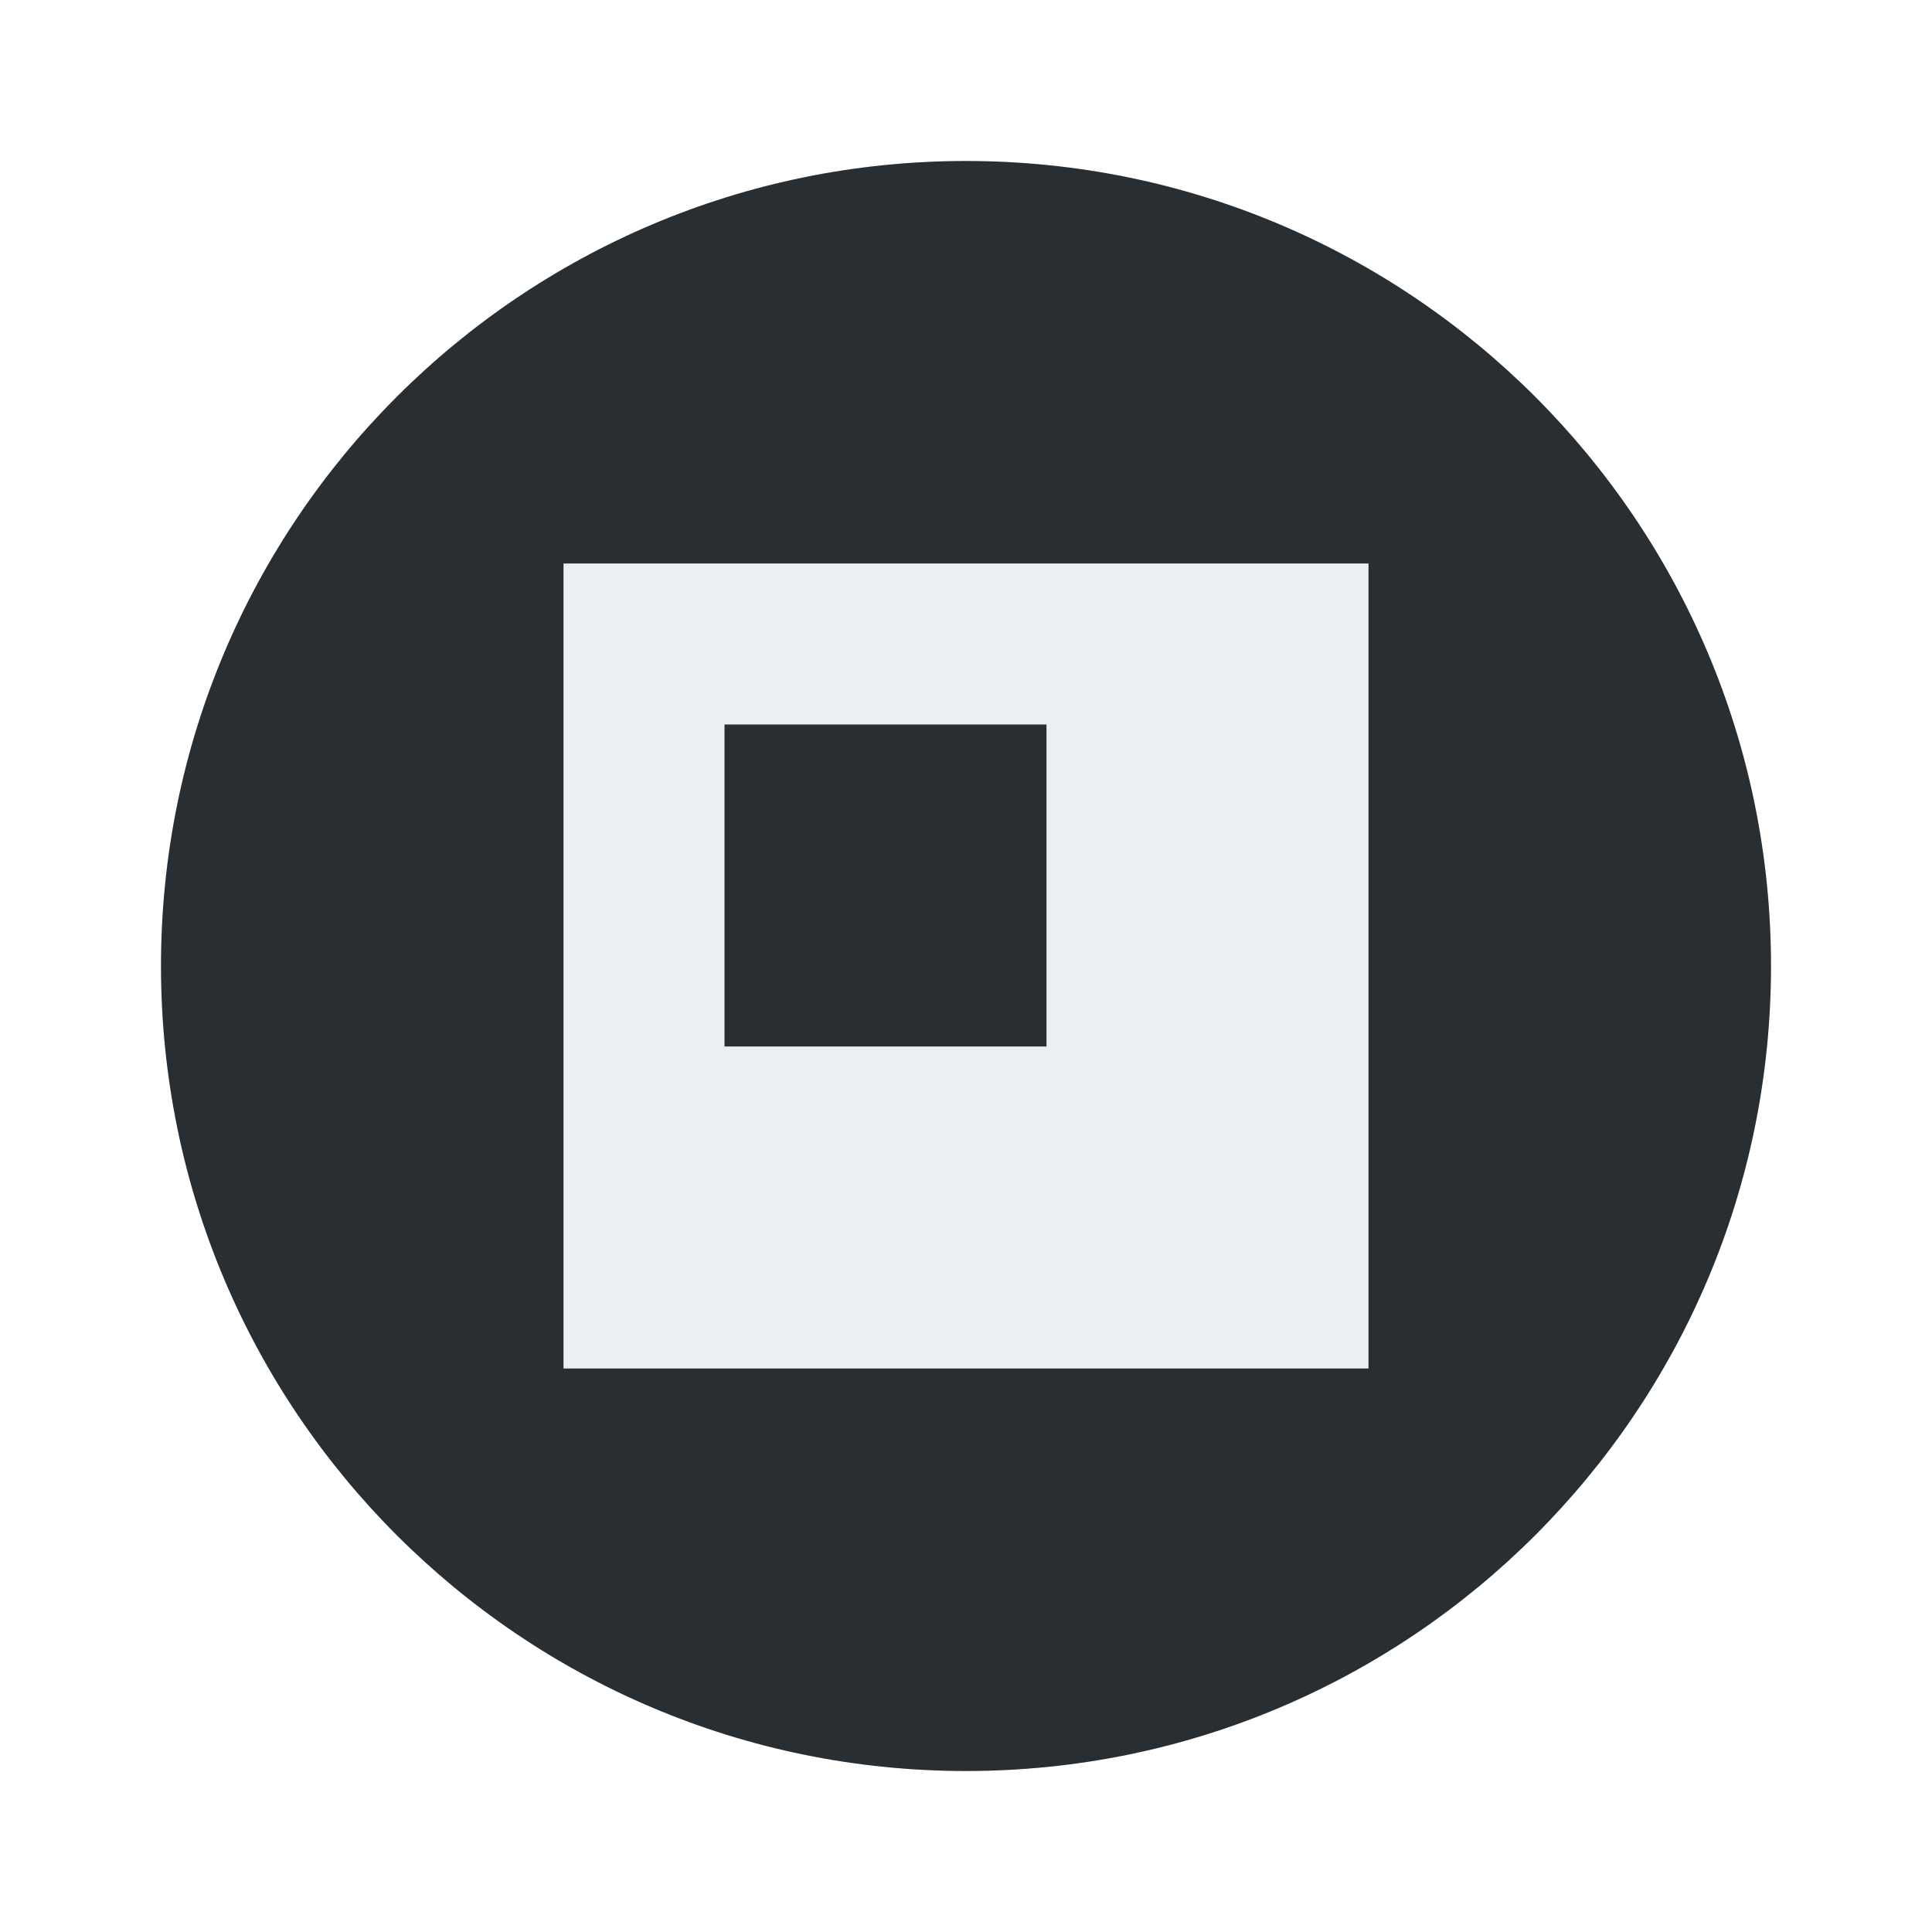
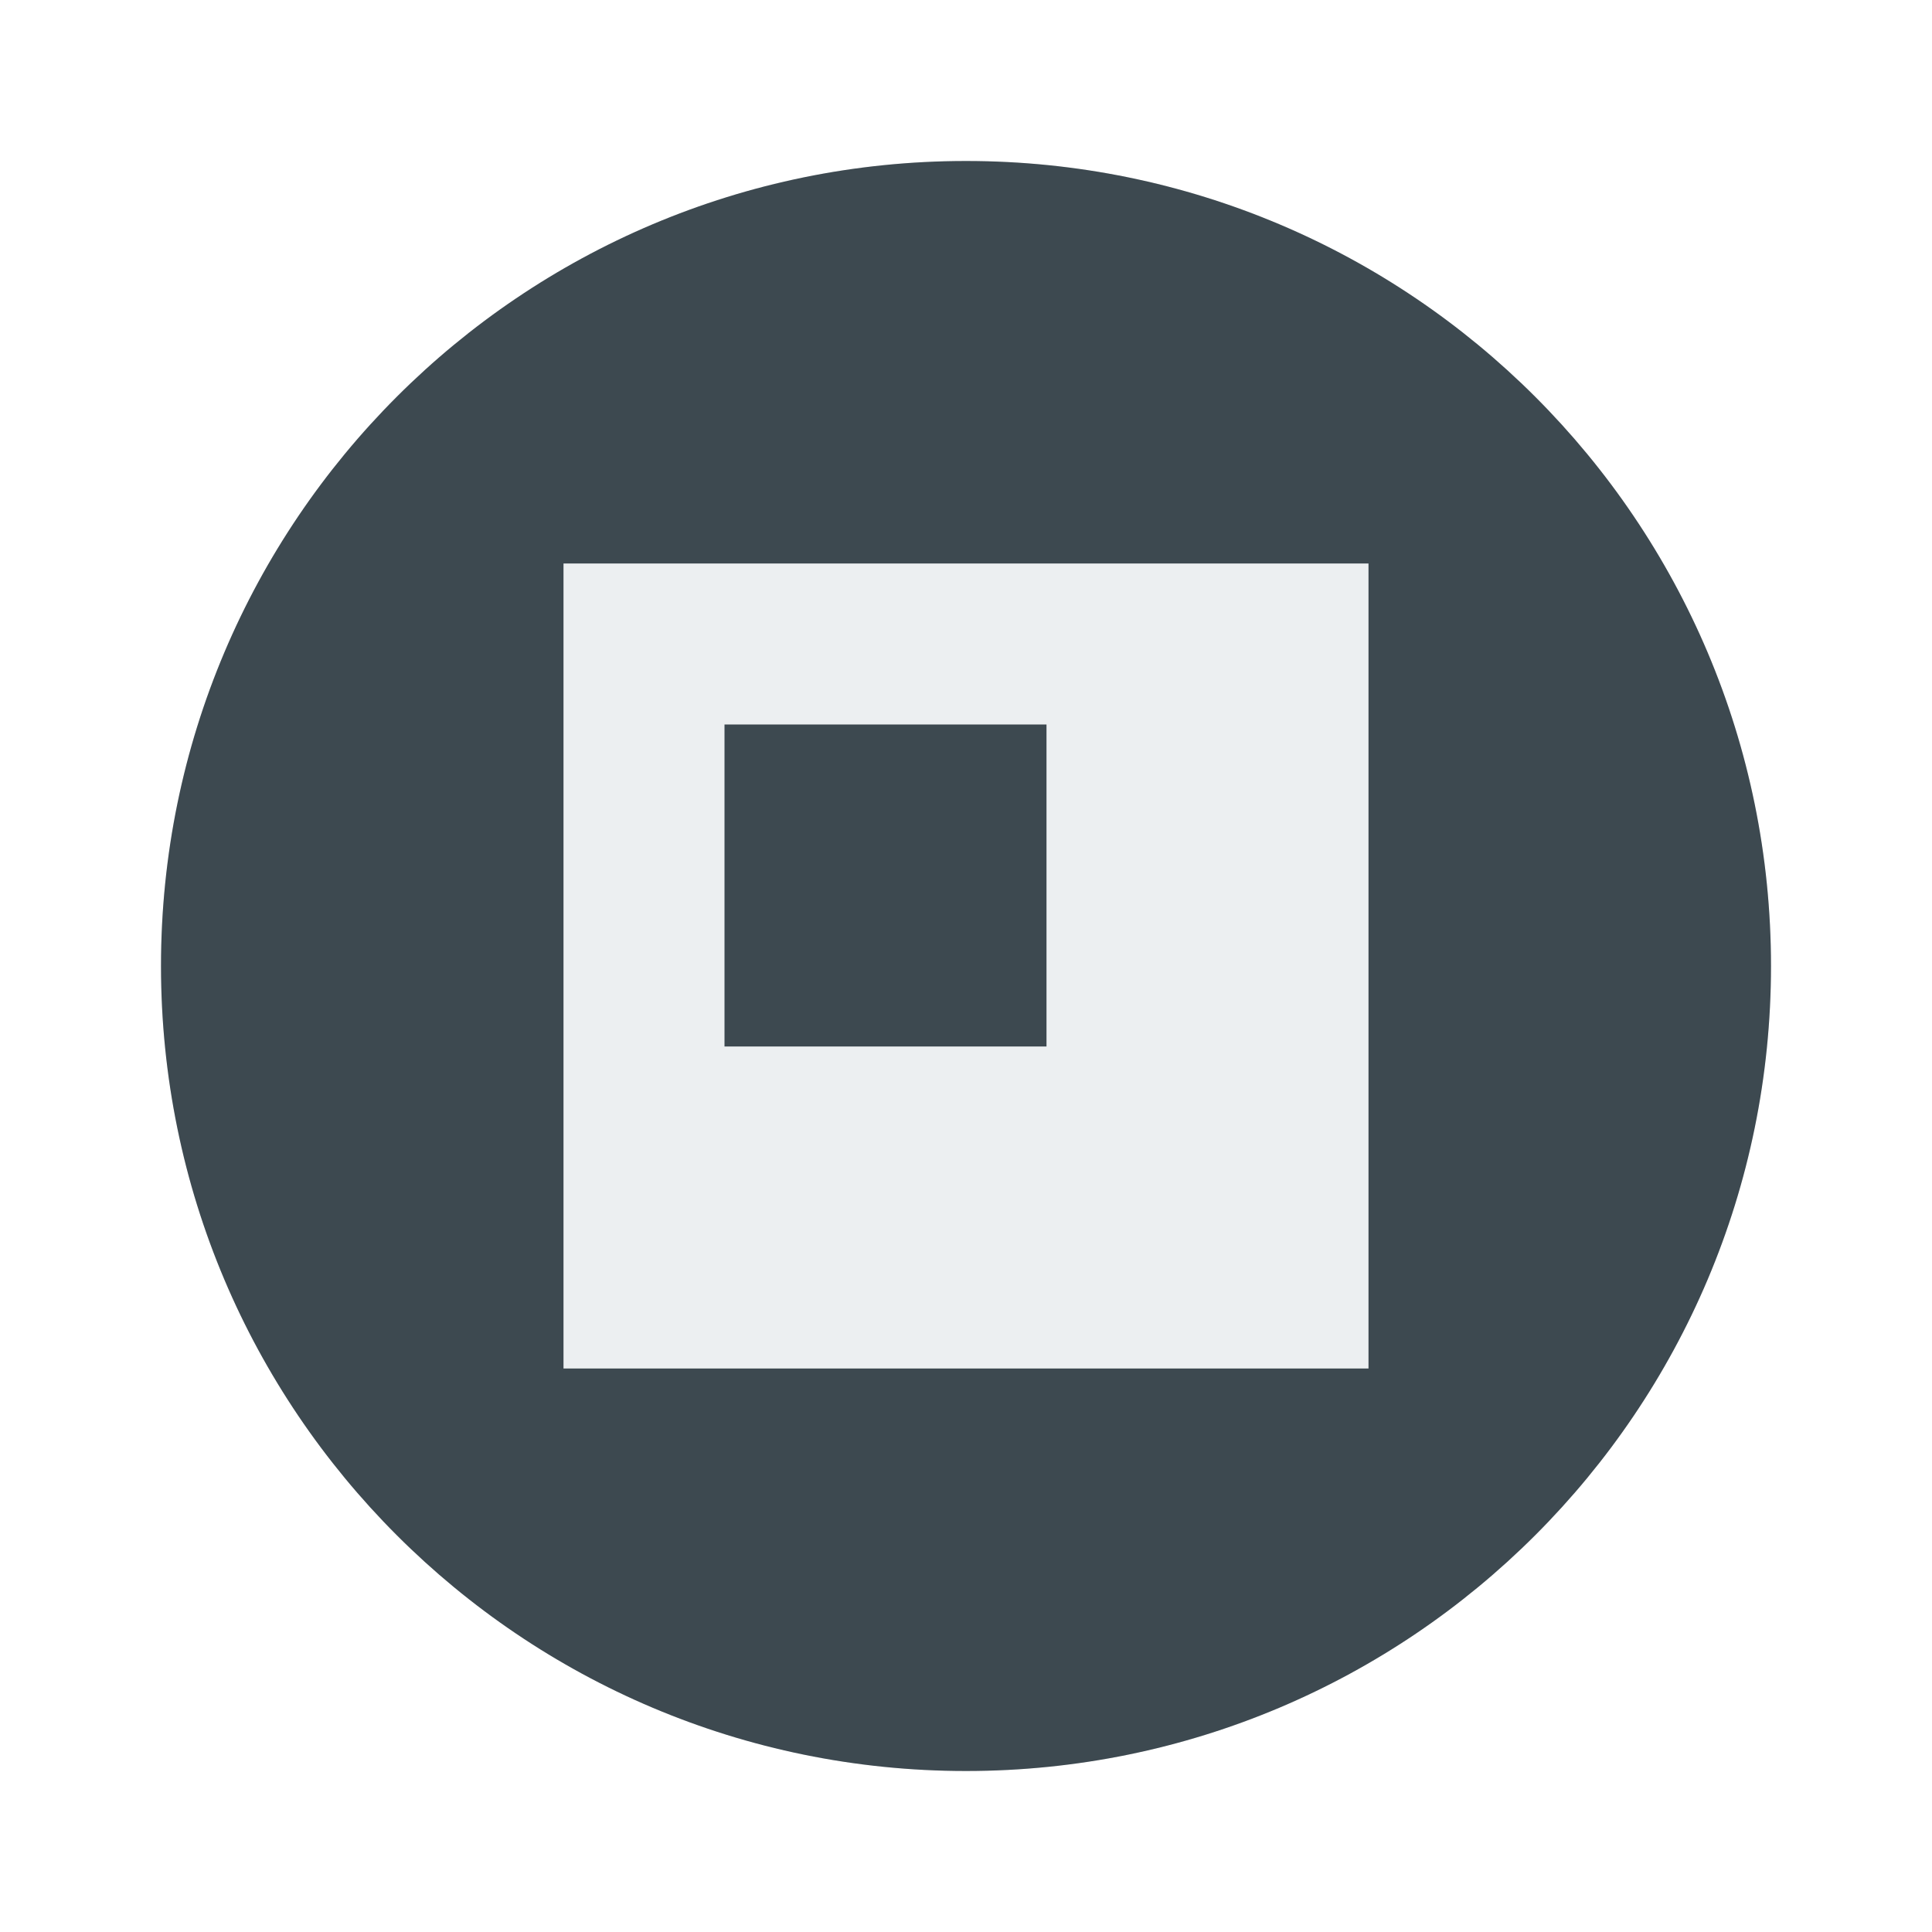
<svg xmlns="http://www.w3.org/2000/svg" width="24" height="24" viewBox="0 0 24 24" id="svg4747" version="1.1">
  <defs id="defs4749" />
  <g id="layer1" transform="translate(0,-1028.362)">
-     <circle style="opacity:1;fill:#13191c;fill-opacity:1;fill-rule:evenodd;stroke:none;stroke-width:2;stroke-linecap:butt;stroke-linejoin:round;stroke-miterlimit:4;stroke-dasharray:none;stroke-dashoffset:478.437;stroke-opacity:1" id="path4134" cx="12" cy="1040.362" r="10" />
+     <circle style="opacity:1;fill:#2a373e;fill-opacity:1;fill-rule:evenodd;stroke:none;stroke-width:2;stroke-linecap:butt;stroke-linejoin:round;stroke-miterlimit:4;stroke-dasharray:none;stroke-dashoffset:478.437;stroke-opacity:1" id="path4134" cx="12" cy="1040.362" r="10" />
    <circle style="opacity:1;fill:#eceff1;fill-opacity:0.1;fill-rule:evenodd;stroke:none;stroke-width:9.605;stroke-linecap:butt;stroke-linejoin:round;stroke-miterlimit:4;stroke-dasharray:none;stroke-dashoffset:478.437;stroke-opacity:0.75" id="path5326" cx="12" cy="1040.362" r="10" />
    <path id="rect4656-2" style="opacity:1;fill:#eceff1;fill-opacity:1;fill-rule:evenodd;stroke:none;stroke-width:0;stroke-linecap:square;stroke-linejoin:round;stroke-miterlimit:4;stroke-dasharray:none;stroke-dashoffset:478.437;stroke-opacity:0.4" d="m 9,1037.362 4,0 0,4 -4,0 z m -2,-2 10,0 0,10 -10,0 z" />
  </g>
</svg>
